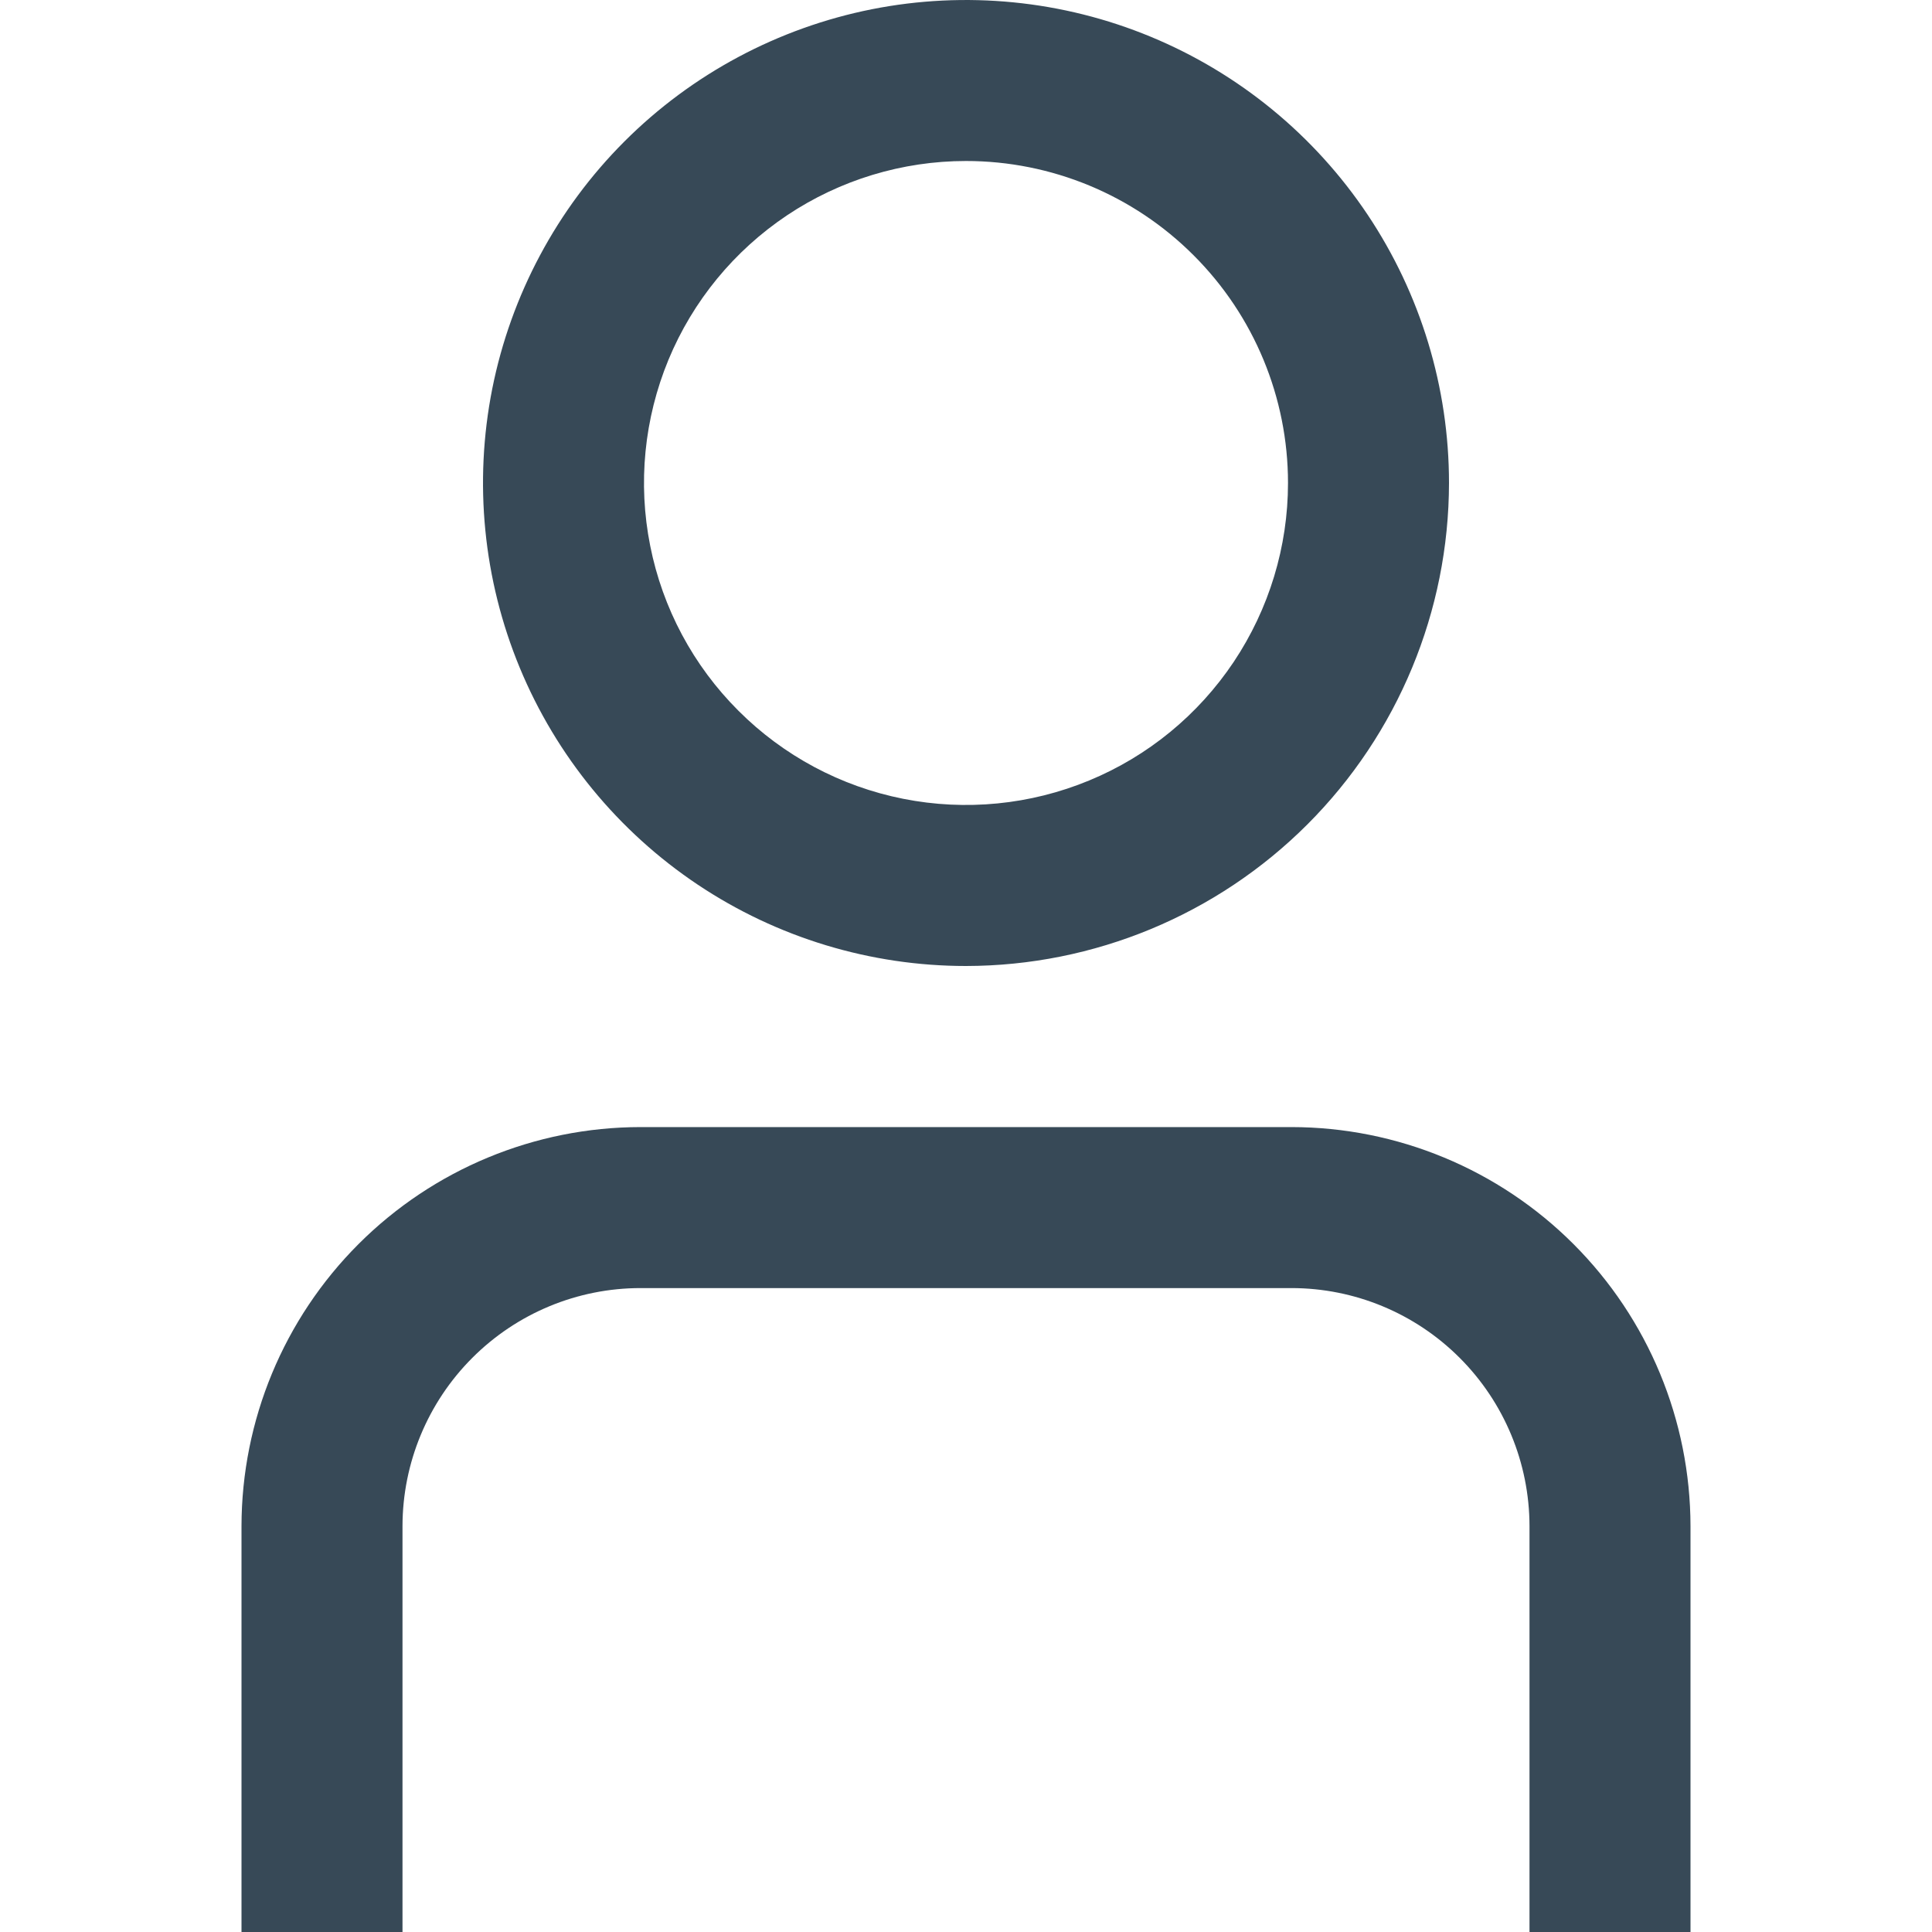
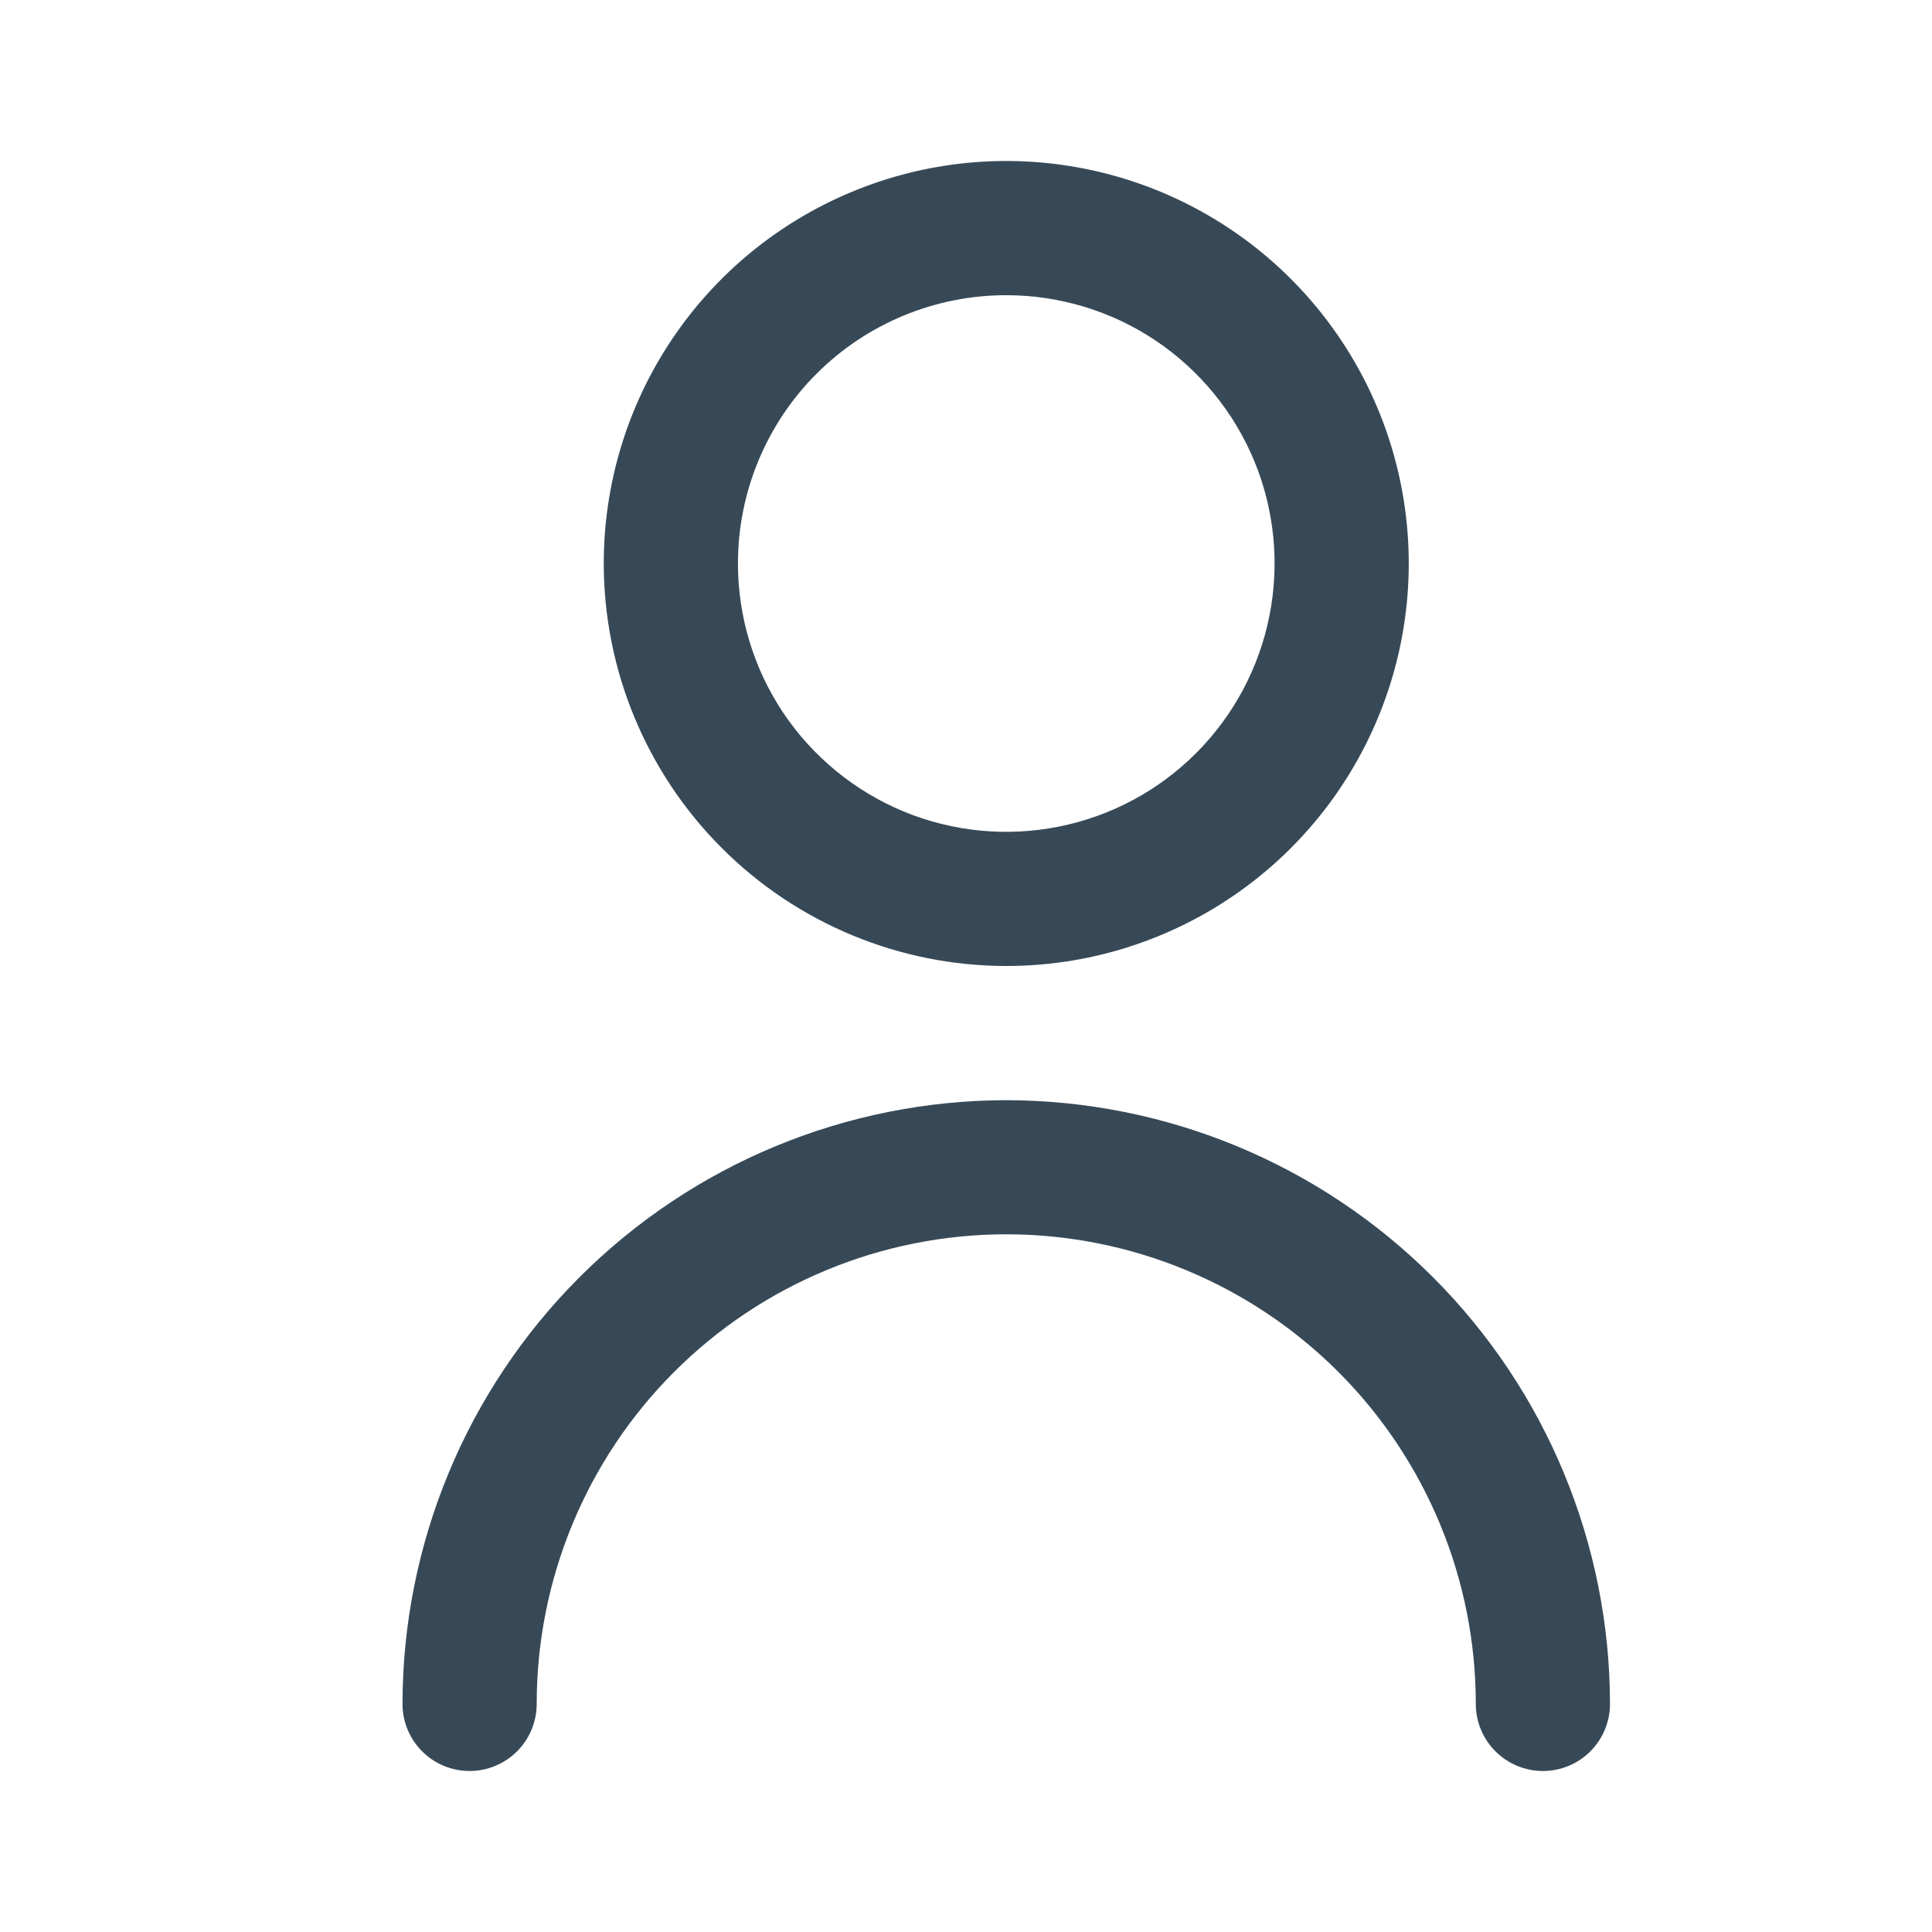
<svg xmlns="http://www.w3.org/2000/svg" width="24" height="24" viewBox="0 0 24 24" fill="#374957">
-   <g clip-path="url(#clip0_403_3301)">
-     <path d="M21 24.001H19V18.958C18.999 18.174 18.687 17.422 18.133 16.868C17.579 16.313 16.827 16.001 16.043 16.001H7.957C7.173 16.001 6.421 16.313 5.867 16.868C5.313 17.422 5.001 18.174 5 18.958V24.001H3V18.958C3.002 17.643 3.524 16.384 4.454 15.454C5.383 14.525 6.643 14.002 7.957 14.001H16.043C17.357 14.002 18.617 14.525 19.546 15.454C20.476 16.384 20.998 17.643 21 18.958V24.001Z" />
-     <path d="M12 12C10.813 12 9.653 11.648 8.667 10.989C7.68 10.329 6.911 9.392 6.457 8.296C6.003 7.2 5.884 5.993 6.115 4.829C6.347 3.666 6.918 2.596 7.757 1.757C8.596 0.918 9.666 0.347 10.829 0.115C11.993 -0.116 13.2 0.003 14.296 0.457C15.392 0.911 16.329 1.68 16.989 2.667C17.648 3.653 18 4.813 18 6C17.998 7.591 17.366 9.116 16.241 10.241C15.116 11.366 13.591 11.998 12 12ZM12 2C11.209 2 10.435 2.235 9.778 2.674C9.12 3.114 8.607 3.738 8.304 4.469C8.002 5.2 7.922 6.004 8.077 6.78C8.231 7.556 8.612 8.269 9.172 8.828C9.731 9.388 10.444 9.769 11.22 9.923C11.995 10.077 12.8 9.998 13.531 9.695C14.262 9.393 14.886 8.88 15.326 8.222C15.765 7.564 16 6.791 16 6C16 4.939 15.579 3.922 14.828 3.172C14.078 2.421 13.061 2 12 2Z" />
-   </g>
+   <path d="M12.5 12C13.489 12 14.456 11.707 15.278 11.157C16.1 10.608 16.741 9.827 17.119 8.913C17.498 8 17.597 6.994 17.404 6.025C17.211 5.055 16.735 4.164 16.035 3.464C15.336 2.765 14.445 2.289 13.476 2.096C12.505 1.903 11.5 2.002 10.587 2.381C9.673 2.759 8.892 3.4 8.343 4.222C7.793 5.044 7.5 6.011 7.5 7C7.501 8.326 8.029 9.597 8.966 10.534C9.903 11.472 11.174 11.999 12.5 12ZM12.5 3.667C13.159 3.667 13.804 3.862 14.352 4.228C14.9 4.595 15.327 5.115 15.58 5.724C15.832 6.333 15.898 7.004 15.769 7.65C15.641 8.297 15.323 8.891 14.857 9.357C14.391 9.823 13.797 10.141 13.15 10.269C12.504 10.398 11.834 10.332 11.224 10.08C10.615 9.827 10.095 9.4 9.728 8.852C9.362 8.304 9.167 7.659 9.167 7C9.167 6.116 9.518 5.268 10.143 4.643C10.768 4.018 11.616 3.667 12.5 3.667Z" />
+   <path d="M12.5 13.667C10.512 13.669 8.605 14.46 7.199 15.866C5.793 17.272 5.002 19.178 5 21.167C5 21.388 5.088 21.6 5.244 21.756C5.4 21.912 5.612 22 5.833 22C6.054 22 6.266 21.912 6.423 21.756C6.579 21.6 6.667 21.388 6.667 21.167C6.667 19.62 7.281 18.136 8.375 17.042C9.469 15.948 10.953 15.333 12.5 15.333C14.047 15.333 15.531 15.948 16.625 17.042C17.719 18.136 18.333 19.62 18.333 21.167C18.333 21.388 18.421 21.6 18.577 21.756C18.734 21.912 18.946 22 19.167 22C19.388 22 19.6 21.912 19.756 21.756C19.912 21.6 20 21.388 20 21.167C19.998 19.178 19.207 17.272 17.801 15.866C16.395 14.46 14.488 13.669 12.5 13.667Z" />
</svg>
